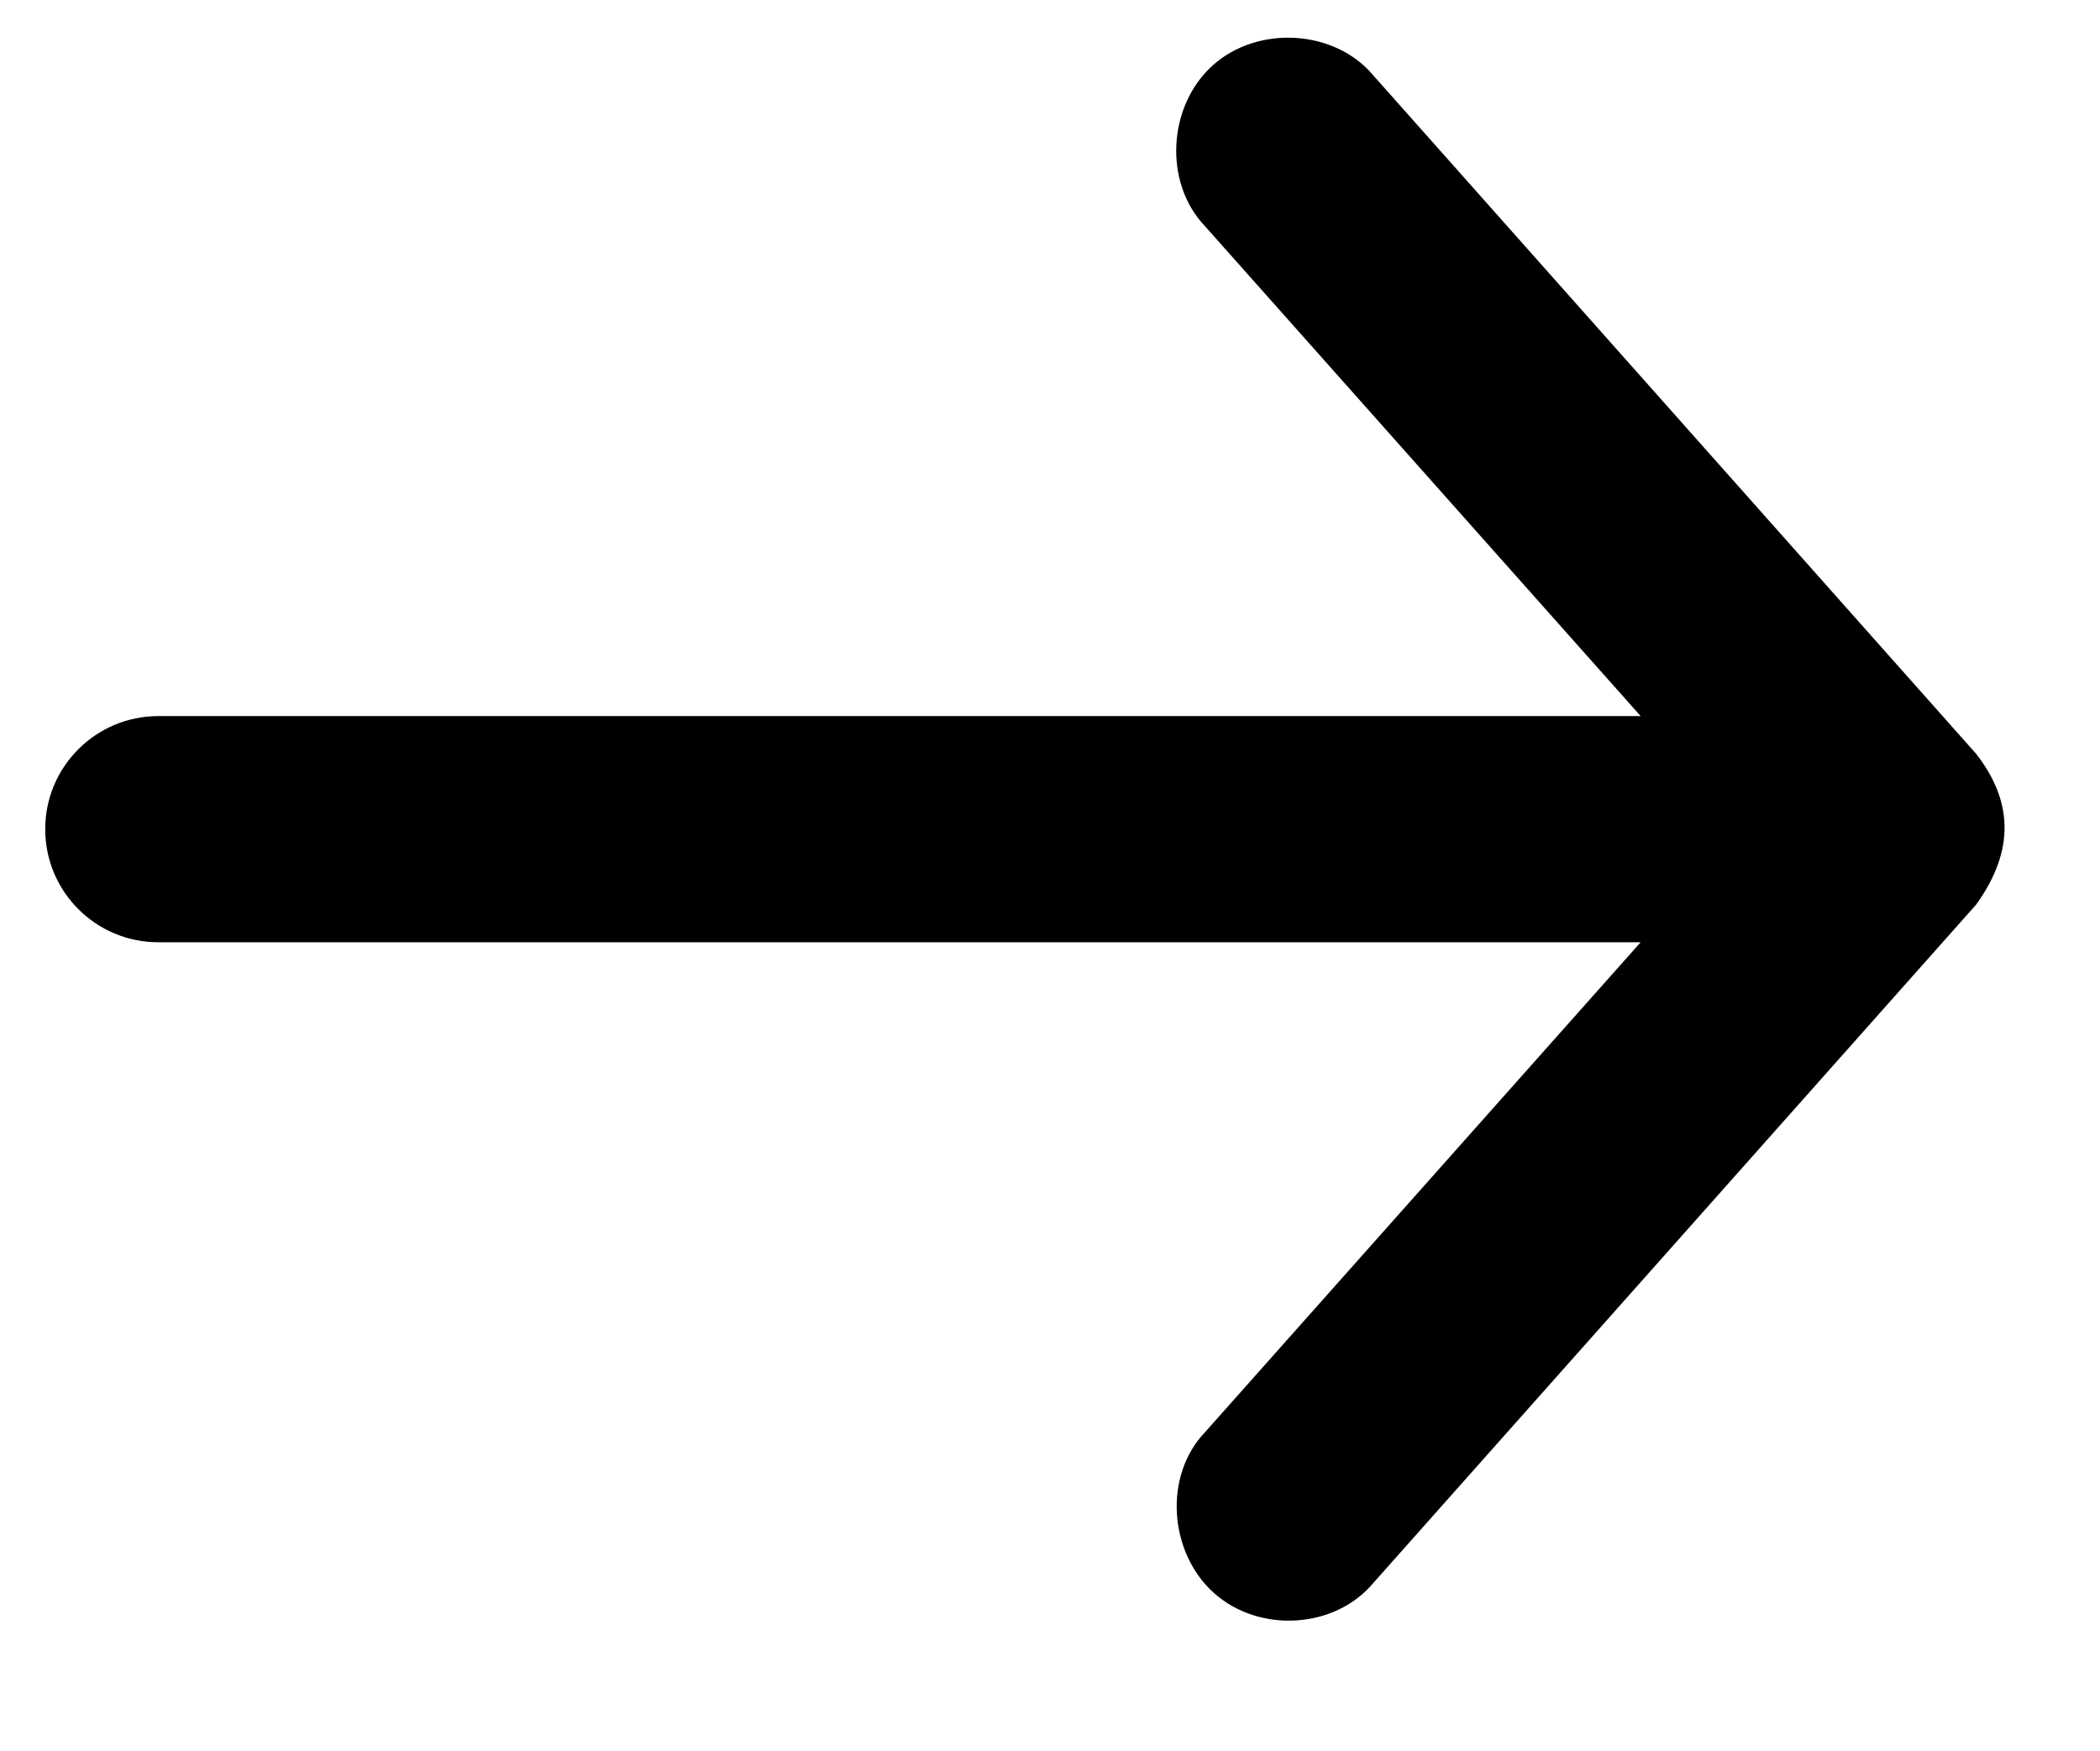
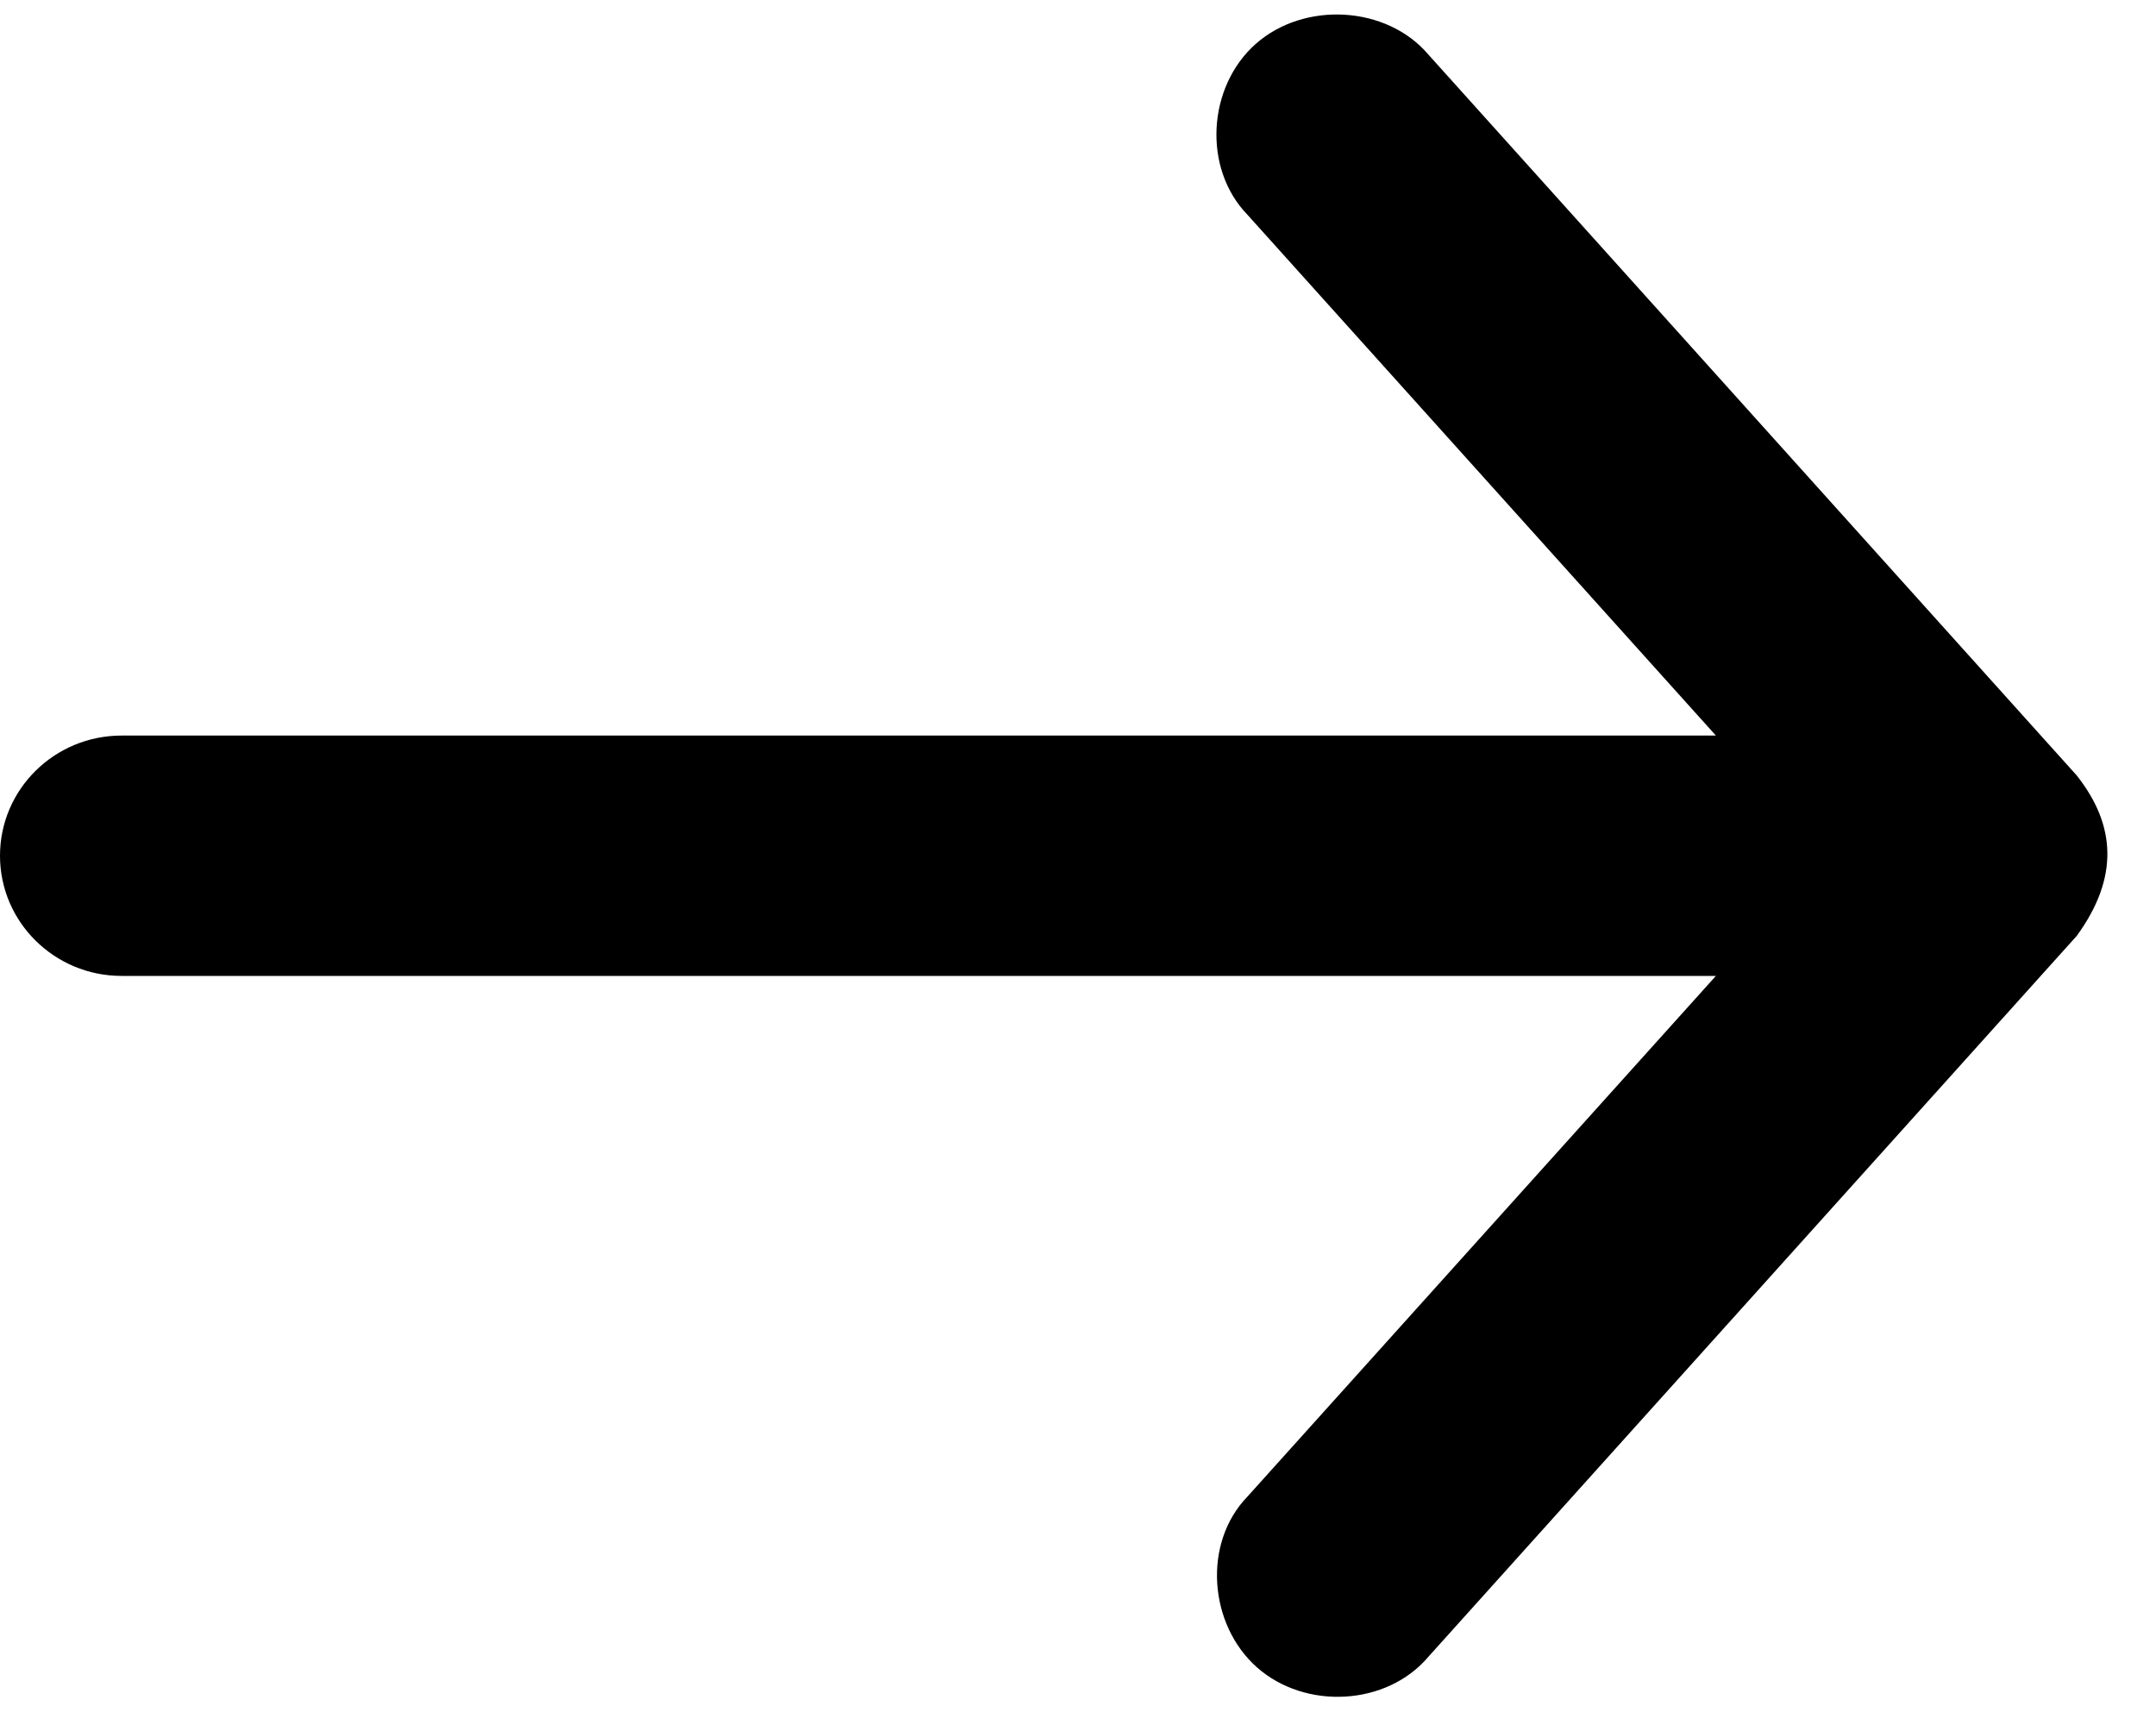
- <svg xmlns="http://www.w3.org/2000/svg" width="30px" height="25px" viewBox="0 0 30 25" version="1.1">
+ <svg xmlns="http://www.w3.org/2000/svg" width="15px" height="12px" viewBox="0 0 15 12" version="1.1">
  <g id="SVG-Sheet" stroke="none" stroke-width="1" fill="none" fill-rule="evenodd">
    <g id="Artboard-Copy" fill="#000000" fill-rule="nonzero">
-       <g id="arrow" transform="translate(0, -0)">
-         <g id="Group" transform="translate(0.645933, 0.343324)">
-           <path d="M27.585,10.423 L18.973,0.734 C18.419,0.073 17.323,0.014 16.68,0.589 C16.037,1.165 15.972,2.263 16.568,2.887 L22.792,9.884 L1.615,9.884 C0.723,9.884 -8.61244019e-06,10.608 -8.61244019e-06,11.499 C-8.61244019e-06,12.391 0.723,13.114 1.615,13.114 L22.792,13.114 L16.568,20.112 C15.972,20.736 16.053,21.832 16.696,22.408 C17.339,22.983 18.419,22.926 18.973,22.265 L27.585,12.576 C28.148,11.793 28.103,11.089 27.585,10.423 L27.585,10.423 Z" id="Path" />
-         </g>
+       <g id="Group">
+         <path d="M14.449,5.395 L9.938,0.38 C9.648,0.038 9.074,0.007 8.737,0.305 C8.4,0.603 8.366,1.171 8.679,1.494 L11.938,5.117 L0.846,5.117 C0.379,5.117 -4.5112782e-06,5.491 -4.5112782e-06,5.953 C-4.5112782e-06,6.414 0.379,6.789 0.846,6.789 L11.938,6.789 L8.679,10.411 C8.366,10.734 8.409,11.301 8.745,11.599 C9.082,11.897 9.648,11.868 9.938,11.525 L14.449,6.51 C14.744,6.104 14.721,5.74 14.449,5.395 L14.449,5.395 Z" id="Path" />
      </g>
    </g>
  </g>
</svg>
